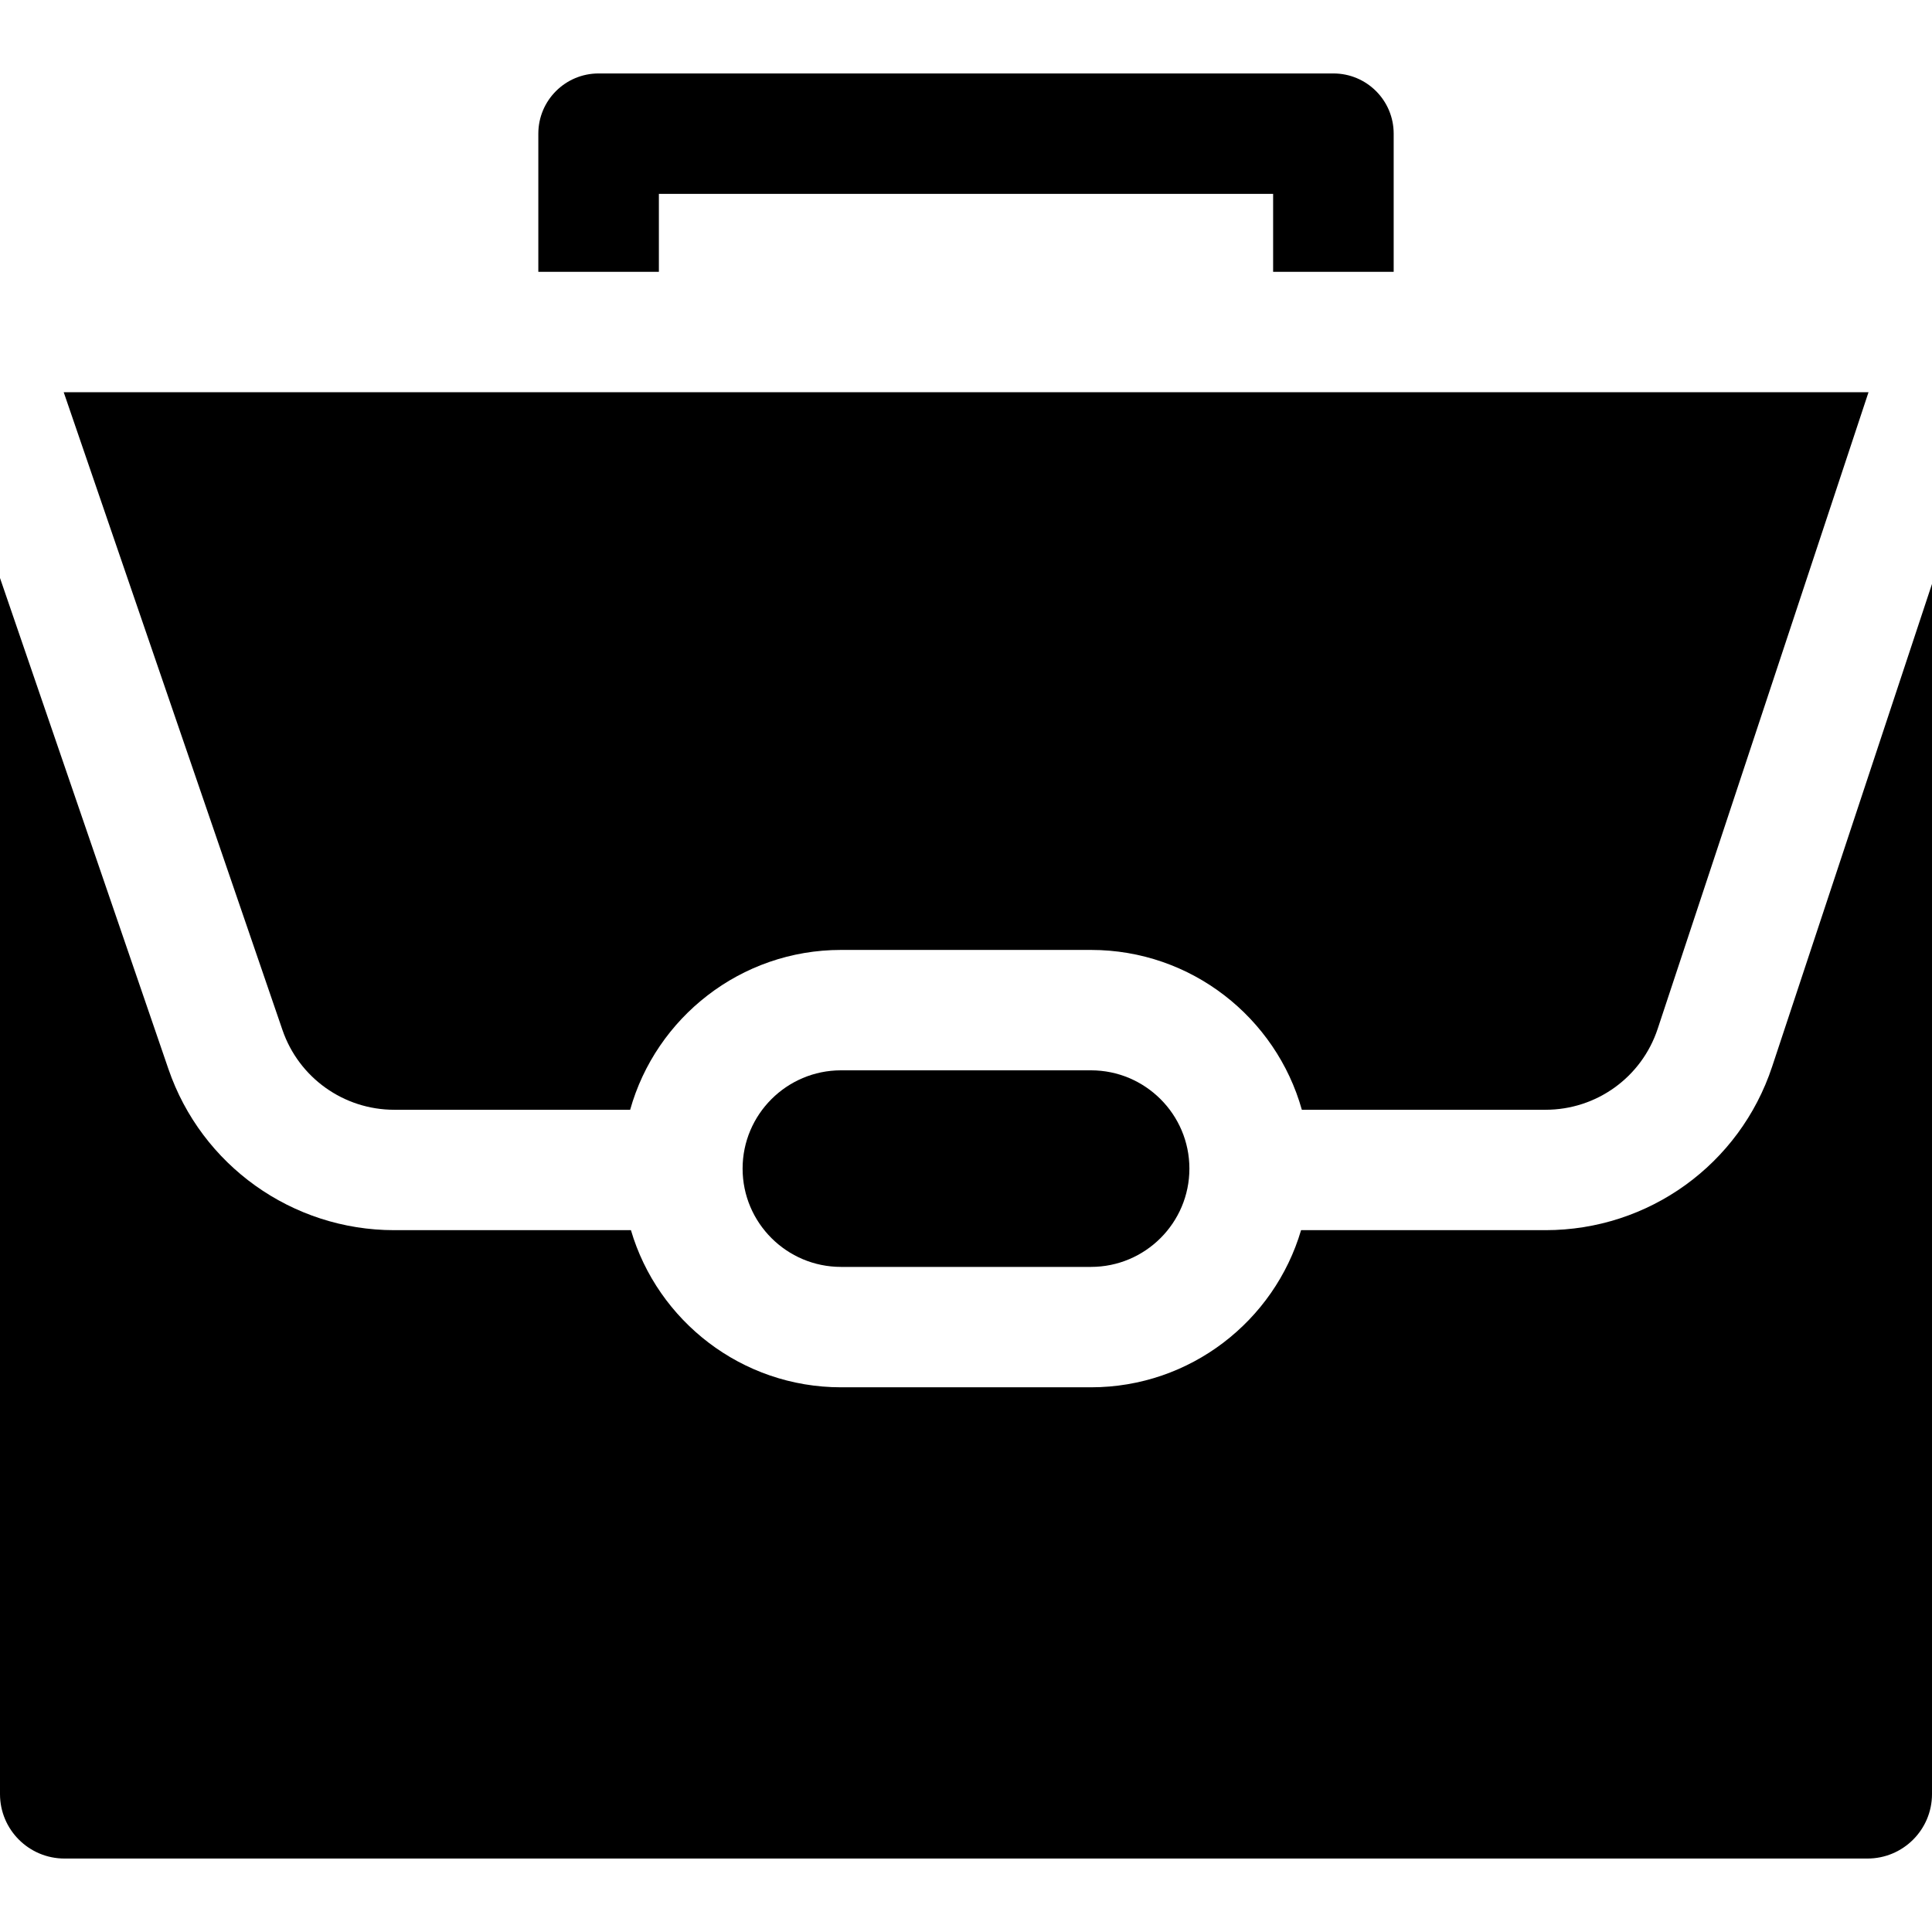
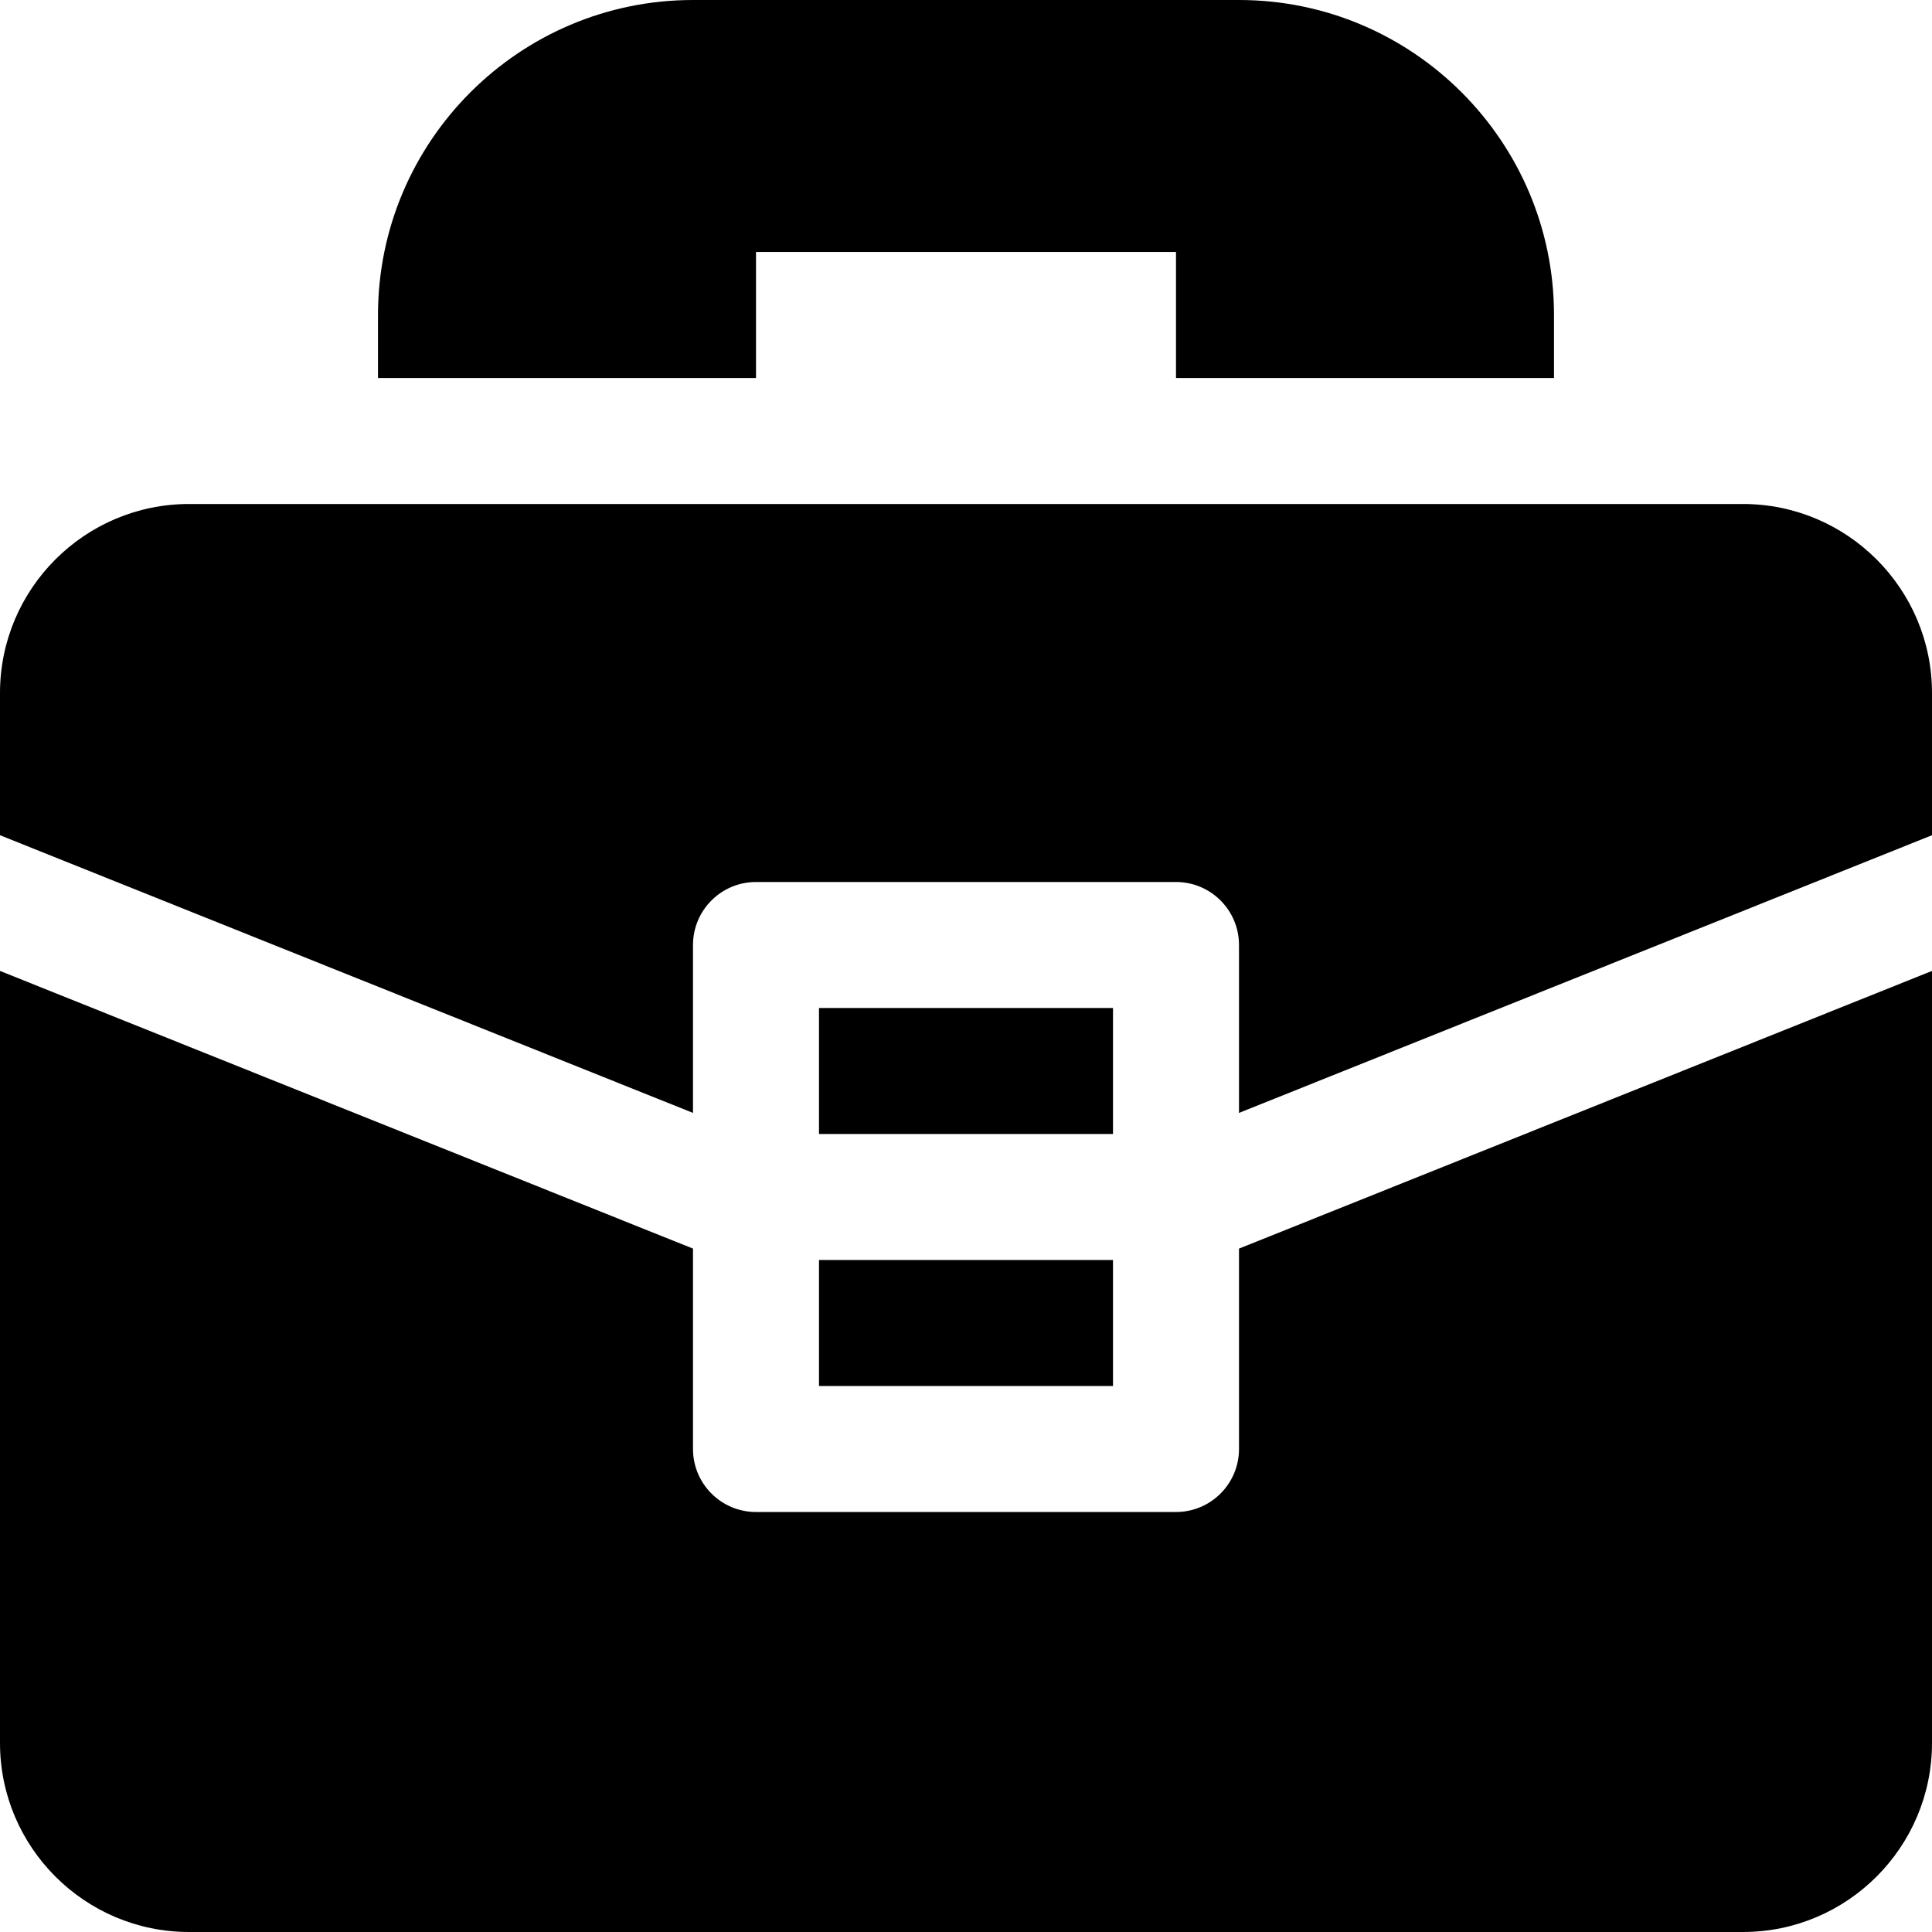
- <svg xmlns="http://www.w3.org/2000/svg" id="Layer_1" enable-background="new 0 0 512 512" height="512" viewBox="0 0 512 512" width="512">
+ <svg xmlns="http://www.w3.org/2000/svg" fill="#000000" version="1.1" id="Layer_1" viewBox="0 0 512 512" xml:space="preserve">
  <g>
-     <path d="m222.879 283.647c-14.382 0-26.083 11.685-26.083 26.048s11.701 26.048 26.083 26.048h66.242c14.382 0 26.083-11.685 26.083-26.048s-11.701-26.048-26.083-26.048z" />
-     <path d="m495.174 103.946-55.874 168.708c-4.248 12.828-16.193 21.447-29.722 21.447h-64.577c-6.838-24.403-29.292-42.36-55.881-42.36h-66.242c-26.589 0-49.043 17.957-55.881 42.36h-62.521c-13.379 0-25.281-8.493-29.617-21.132l-57.974-169.023z" />
-     <path d="m469.633 282.673c-8.584 25.919-32.718 43.334-60.055 43.334h-64.781c-7.074 24.037-29.348 41.642-55.676 41.642h-66.242c-26.328 0-48.602-17.606-55.676-41.642h-62.726c-27.033 0-51.081-17.159-59.841-42.699l-44.636-130.133v322.279c0 9.433 7.657 17.079 17.102 17.079h477.795c9.445 0 17.102-7.647 17.102-17.079v-320.706z" />
-     <path d="m174.61 72.035v-20.663h162.78v20.663h31.949v-36.616c0-8.81-7.152-15.953-15.974-15.953h-194.729c-8.822 0-15.974 7.142-15.974 15.953v36.616z" />
+     <g>
+       <path d="M461.913,133.565H50.087C22.468,133.565,0,156.033,0,183.652v37.69l183.652,73.59v-44.497    c0-9.223,7.479-16.696,16.696-16.696h111.304c9.217,0,16.696,7.473,16.696,16.696v44.497L512,221.342v-37.69    C512,156.033,489.532,133.565,461.913,133.565z" />
+     </g>
+   </g>
+   <g>
+     <g>
+       <rect x="217.043" y="267.13" width="77.913" height="33.391" />
+     </g>
+   </g>
+   <g>
+     <g>
+       <rect x="217.043" y="333.913" width="77.913" height="33.391" />
+     </g>
+   </g>
+   <g>
+     <g>
+       <path d="M328.348,330.894V384c0,9.223-7.479,16.696-16.696,16.696H200.348c-9.217,0-16.696-7.473-16.696-16.696v-53.106L0,257.305    v204.609C0,489.532,22.468,512,50.087,512h411.826C489.532,512,512,489.532,512,461.913V257.305L328.348,330.894z" />
+     </g>
+   </g>
+   <g>
+     <g>
+       <path d="M328.348,0H183.652c-46.032,0-83.478,37.446-83.478,83.478v16.696h100.174V66.783h111.304v33.391h100.174V83.478    C411.826,37.446,374.38,0,328.348,0z" />
+     </g>
  </g>
</svg>
